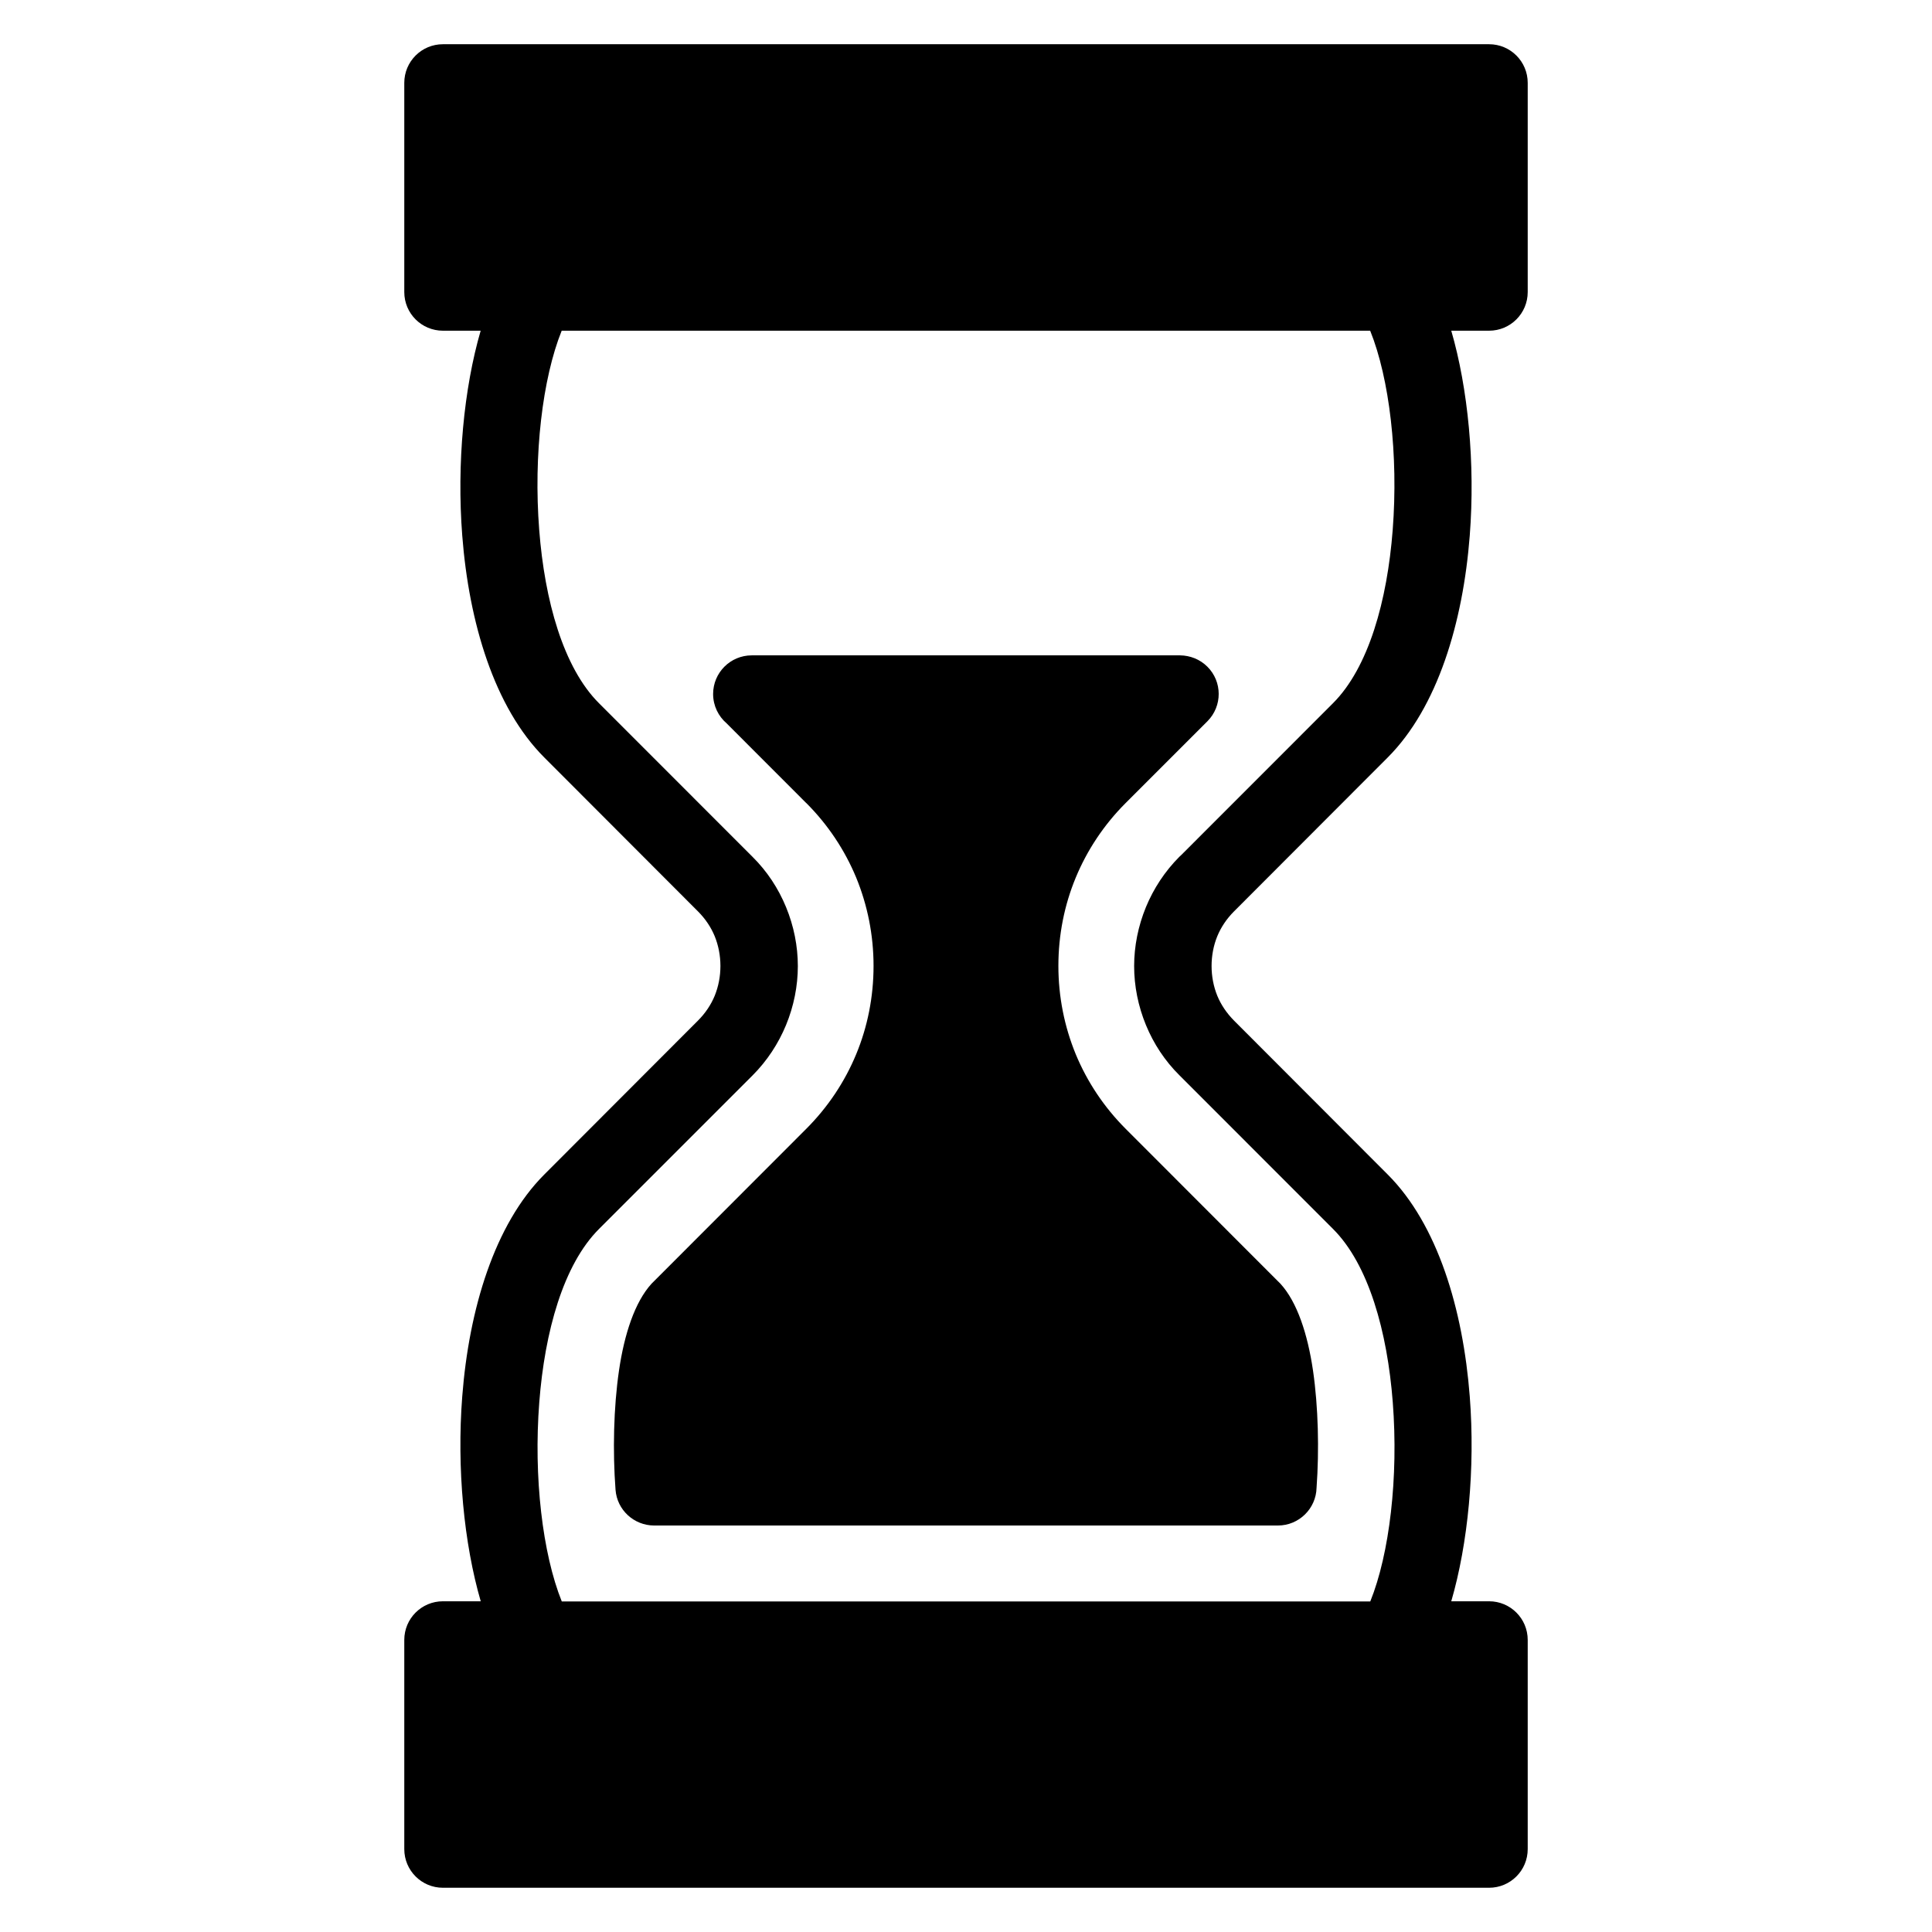
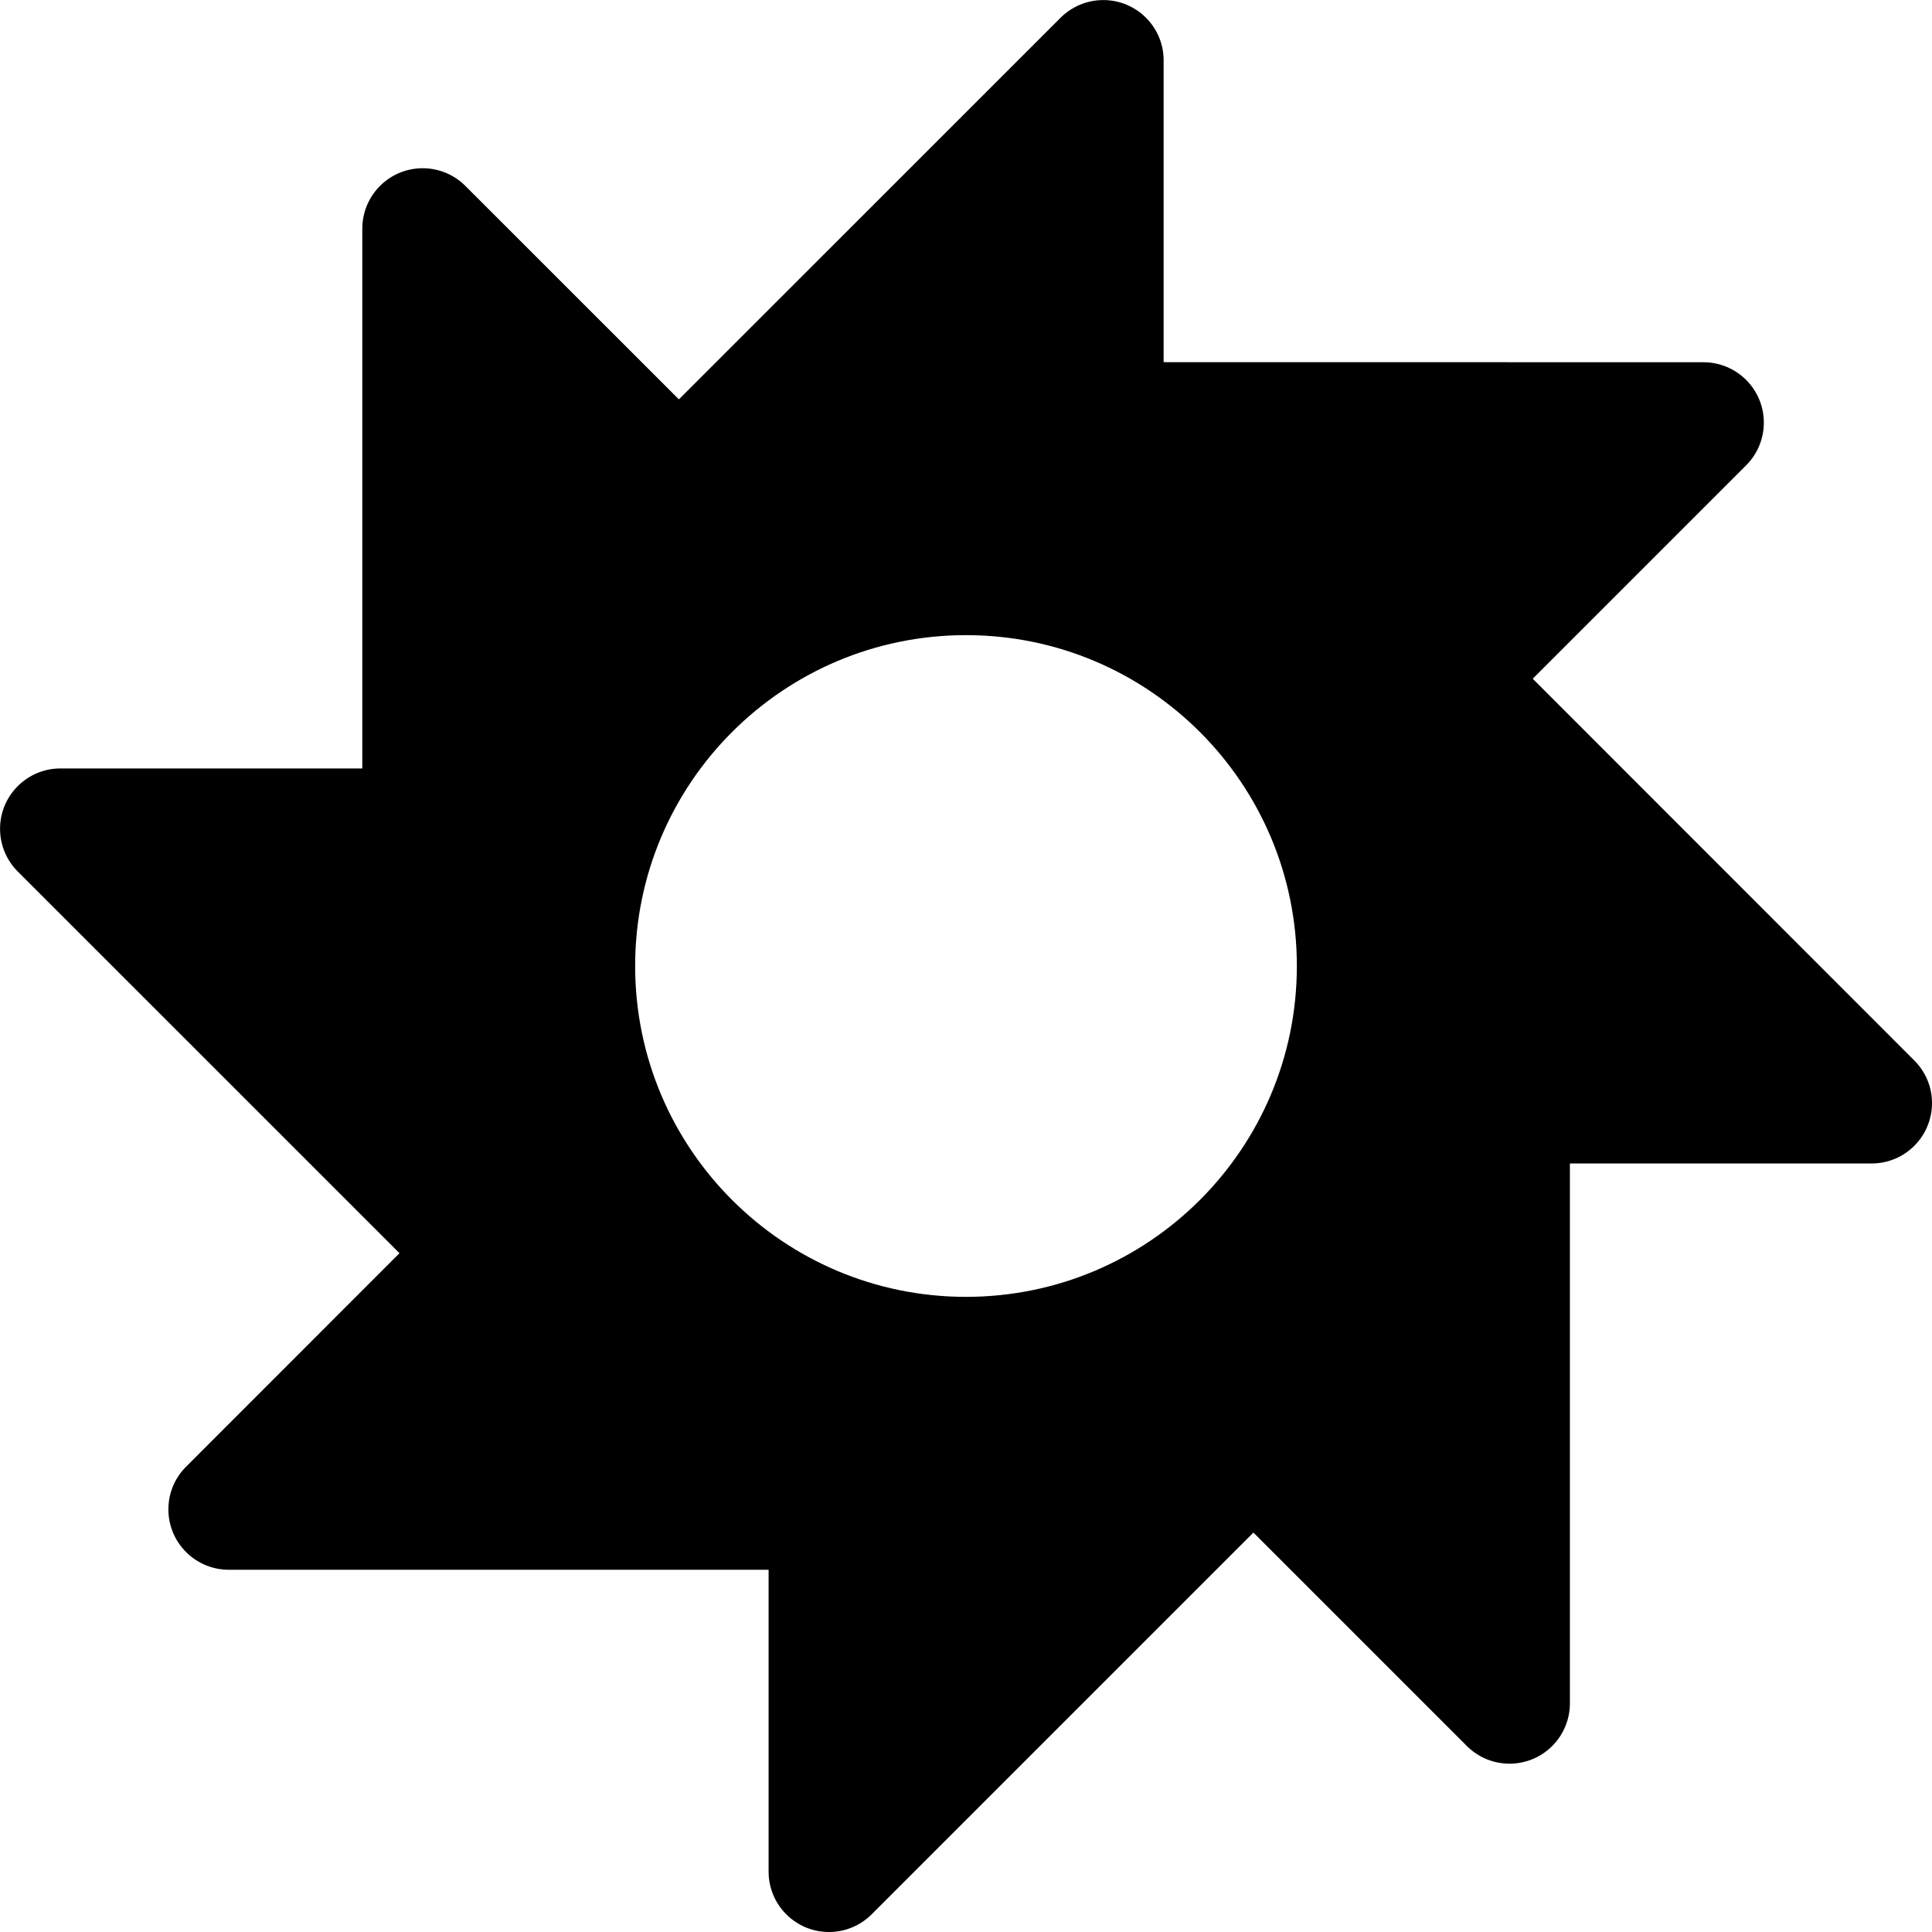
<svg xmlns="http://www.w3.org/2000/svg" width="1600" height="1600" viewBox="0 0 1200 1200">
-   <path d="M275.11 27.469h649.78c13.266 0 24 10.734 24 24v129.94c0 13.266-10.734 24-24 24h-23.484c10.406 35.766 14.953 82.453 11.484 127.26-4.172 53.953-19.969 106.78-50.953 137.81l-95.438 95.578c-4.64 4.64-8.156 9.938-10.406 15.422-2.344 5.719-3.562 12.094-3.562 18.516s1.218 12.75 3.562 18.516c2.25 5.484 5.766 10.734 10.406 15.422l95.438 95.578c31.031 31.031 46.781 83.812 50.953 137.81 3.469 44.812-1.078 91.5-11.484 127.26h23.484c13.266 0 24 10.734 24 24v129.94c0 13.266-10.734 24-24 24H275.11c-13.266 0-24-10.734-24-24v-129.94c0-13.266 10.734-24 24-24h23.484c-10.406-35.766-14.953-82.453-11.484-127.26 4.172-53.953 19.969-106.78 50.953-137.81l95.438-95.578c4.64-4.64 8.156-9.937 10.406-15.422 2.344-5.766 3.563-12.094 3.563-18.516s-1.22-12.75-3.563-18.516c-2.25-5.484-5.766-10.781-10.406-15.422l-95.438-95.578c-31.031-31.031-46.781-83.812-50.953-137.81-3.469-44.812 1.031-91.5 11.438-127.26H275.11c-13.266 0-24-10.734-24-24V51.469c0-13.266 10.734-24 24-24m225.66 471.32-49.453-49.5c-5.11-4.406-8.39-10.922-8.39-18.234 0-13.266 10.733-24 24-24h266.11c6.093.094 12.233 2.39 16.874 7.031 9.375 9.328 9.375 24.47.094 33.844l-50.812 50.812c-13.453 13.453-23.953 29.25-31.03 46.36-7.079 17.061-10.782 35.671-10.782 54.843 0 19.125 3.75 37.734 10.781 54.844 7.078 17.11 17.578 32.906 31.031 46.36l96.188 96.28c10.312 11.344 16.828 31.172 20.156 53.86 3.281 22.593 3.89 49.311 2.203 72.75-.281 12.983-10.922 23.483-24 23.483H406.22c-12.422-.047-22.969-9.61-23.906-22.219-1.781-23.766-1.219-51.047 2.156-74.062 3.329-22.688 9.844-42.516 20.203-53.906l96.094-96.188c13.453-13.453 23.953-29.25 31.031-46.359 7.079-17.062 10.781-35.672 10.781-54.844 0-19.125-3.75-37.734-10.78-54.844-7.079-17.109-17.579-32.906-31.032-46.359zm350.29-293.39H348.88c-11.953 29.625-17.578 77.109-13.969 123.71 3.375 43.828 14.953 85.5 37.078 107.62l95.438 95.484c9.094 9 16.031 19.641 20.766 31.125 4.875 11.812 7.36 24.328 7.36 36.703 0 12.328-2.485 24.891-7.36 36.703-4.734 11.438-11.672 22.078-20.719 31.172l-95.438 95.438c-22.125 22.125-33.703 63.75-37.078 107.62-3.61 46.547 2.016 94.031 13.969 123.71h502.18c11.953-29.625 17.578-77.109 13.969-123.71-3.375-43.828-14.953-85.5-37.078-107.62L732.56 667.87c-9.094-9-16.031-19.641-20.766-31.125-4.875-11.812-7.36-24.328-7.36-36.703 0-12.328 2.485-24.844 7.36-36.703 4.734-11.438 11.672-22.078 20.719-31.172l1.219-1.125 94.219-94.266c22.125-22.125 33.703-63.75 37.078-107.62 3.61-46.547-2.016-94.031-13.97-123.71z" />
+   <path d="M685.198.041c-9.863 0-19.385 3.955-26.367 10.888L421.663 248.046 289.047 115.482c-14.648-14.648-38.379-14.648-53.027 0a37.48 37.48 0 0 0-10.986 26.514V477.3H37.532c-20.703 0-37.5 16.797-37.5 37.5a37.47 37.47 0 0 0 10.987 26.514l237.115 237.064-132.562 132.616c-14.648 14.648-14.648 38.379 0 53.027a37.48 37.48 0 0 0 26.513 10.986H477.39v187.502c0 20.703 16.796 37.5 37.5 37.5a37.47 37.47 0 0 0 26.513-10.986L778.52 951.907l132.564 132.562c14.648 14.648 38.38 14.648 53.027 0a37.48 37.48 0 0 0 10.987-26.513V722.65h187.501c20.703-.049 37.451-16.846 37.402-37.598 0-9.862-3.955-19.331-10.935-26.314L952.002 421.57l132.563-132.562c14.648-14.648 14.648-38.38 0-53.028a37.48 37.48 0 0 0-26.514-10.986l-335.304-.05V37.443c0-20.703-16.846-37.45-37.549-37.402M600 394.5A205.5 205.5 0 0 1 805.5 600 205.5 205.5 0 0 1 600 805.5 205.5 205.5 0 0 1 394.5 600 205.5 205.5 0 0 1 600 394.5" style="stroke-width:1.042" />
</svg>
